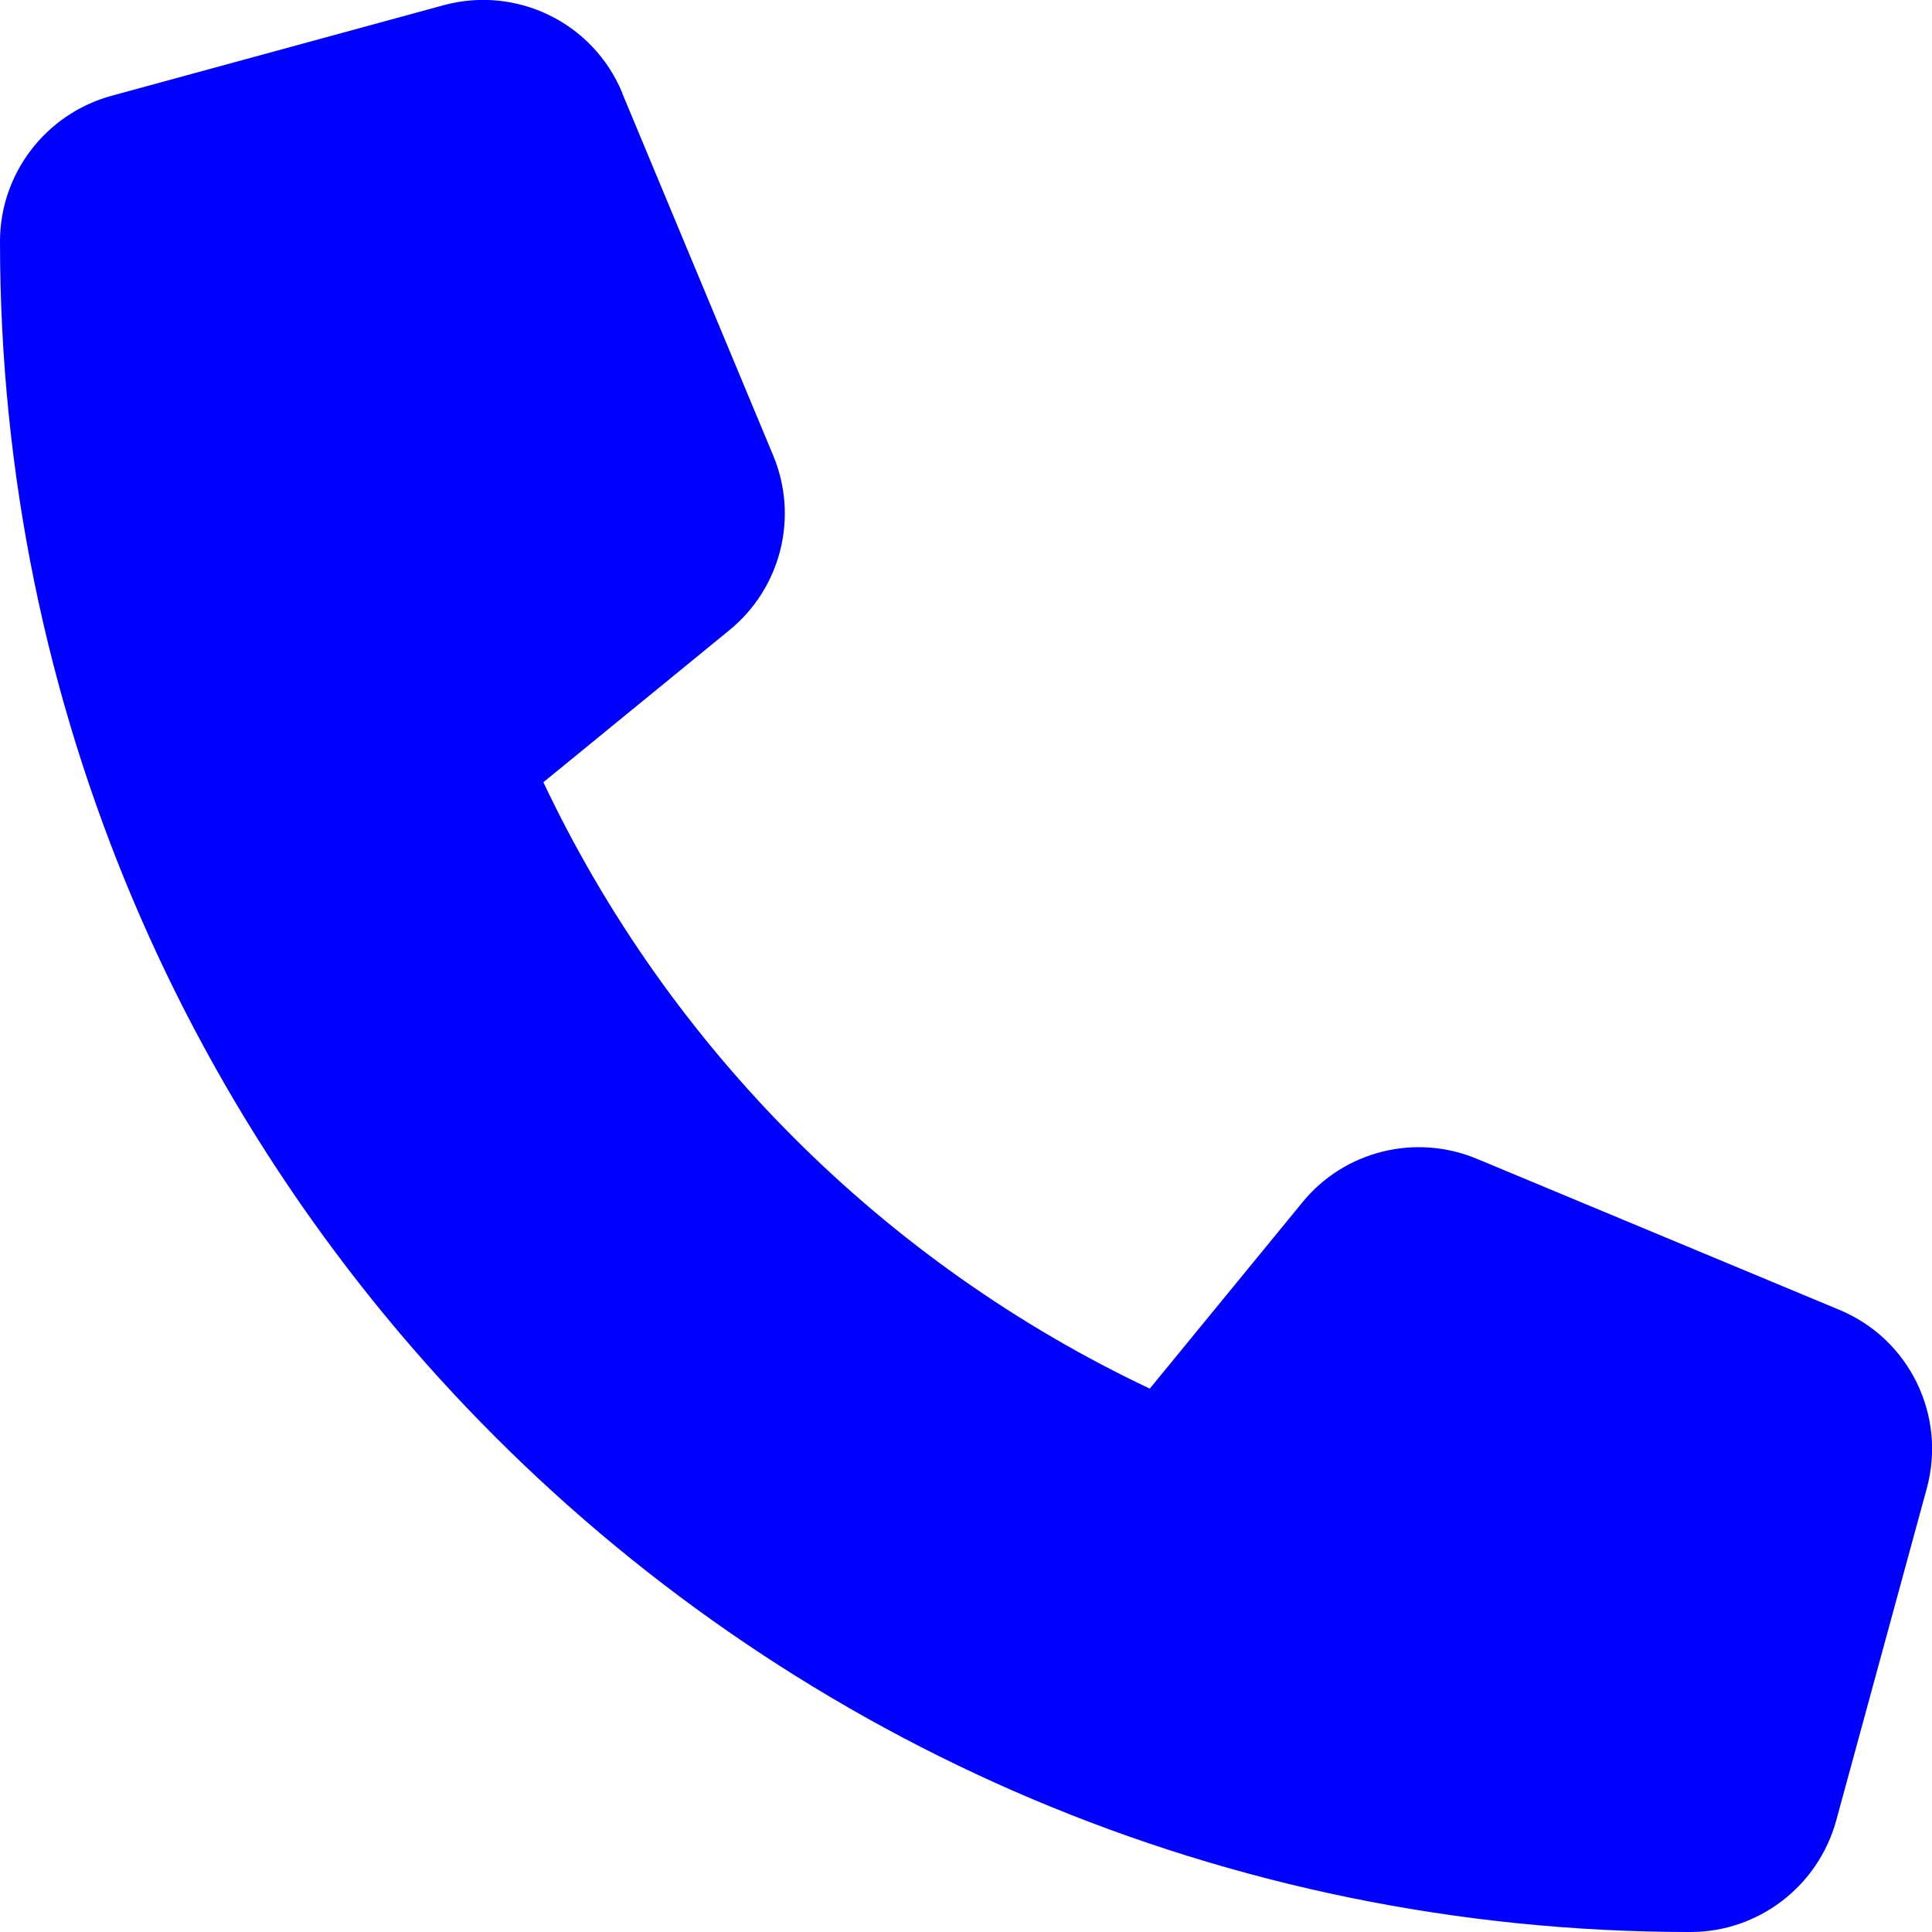
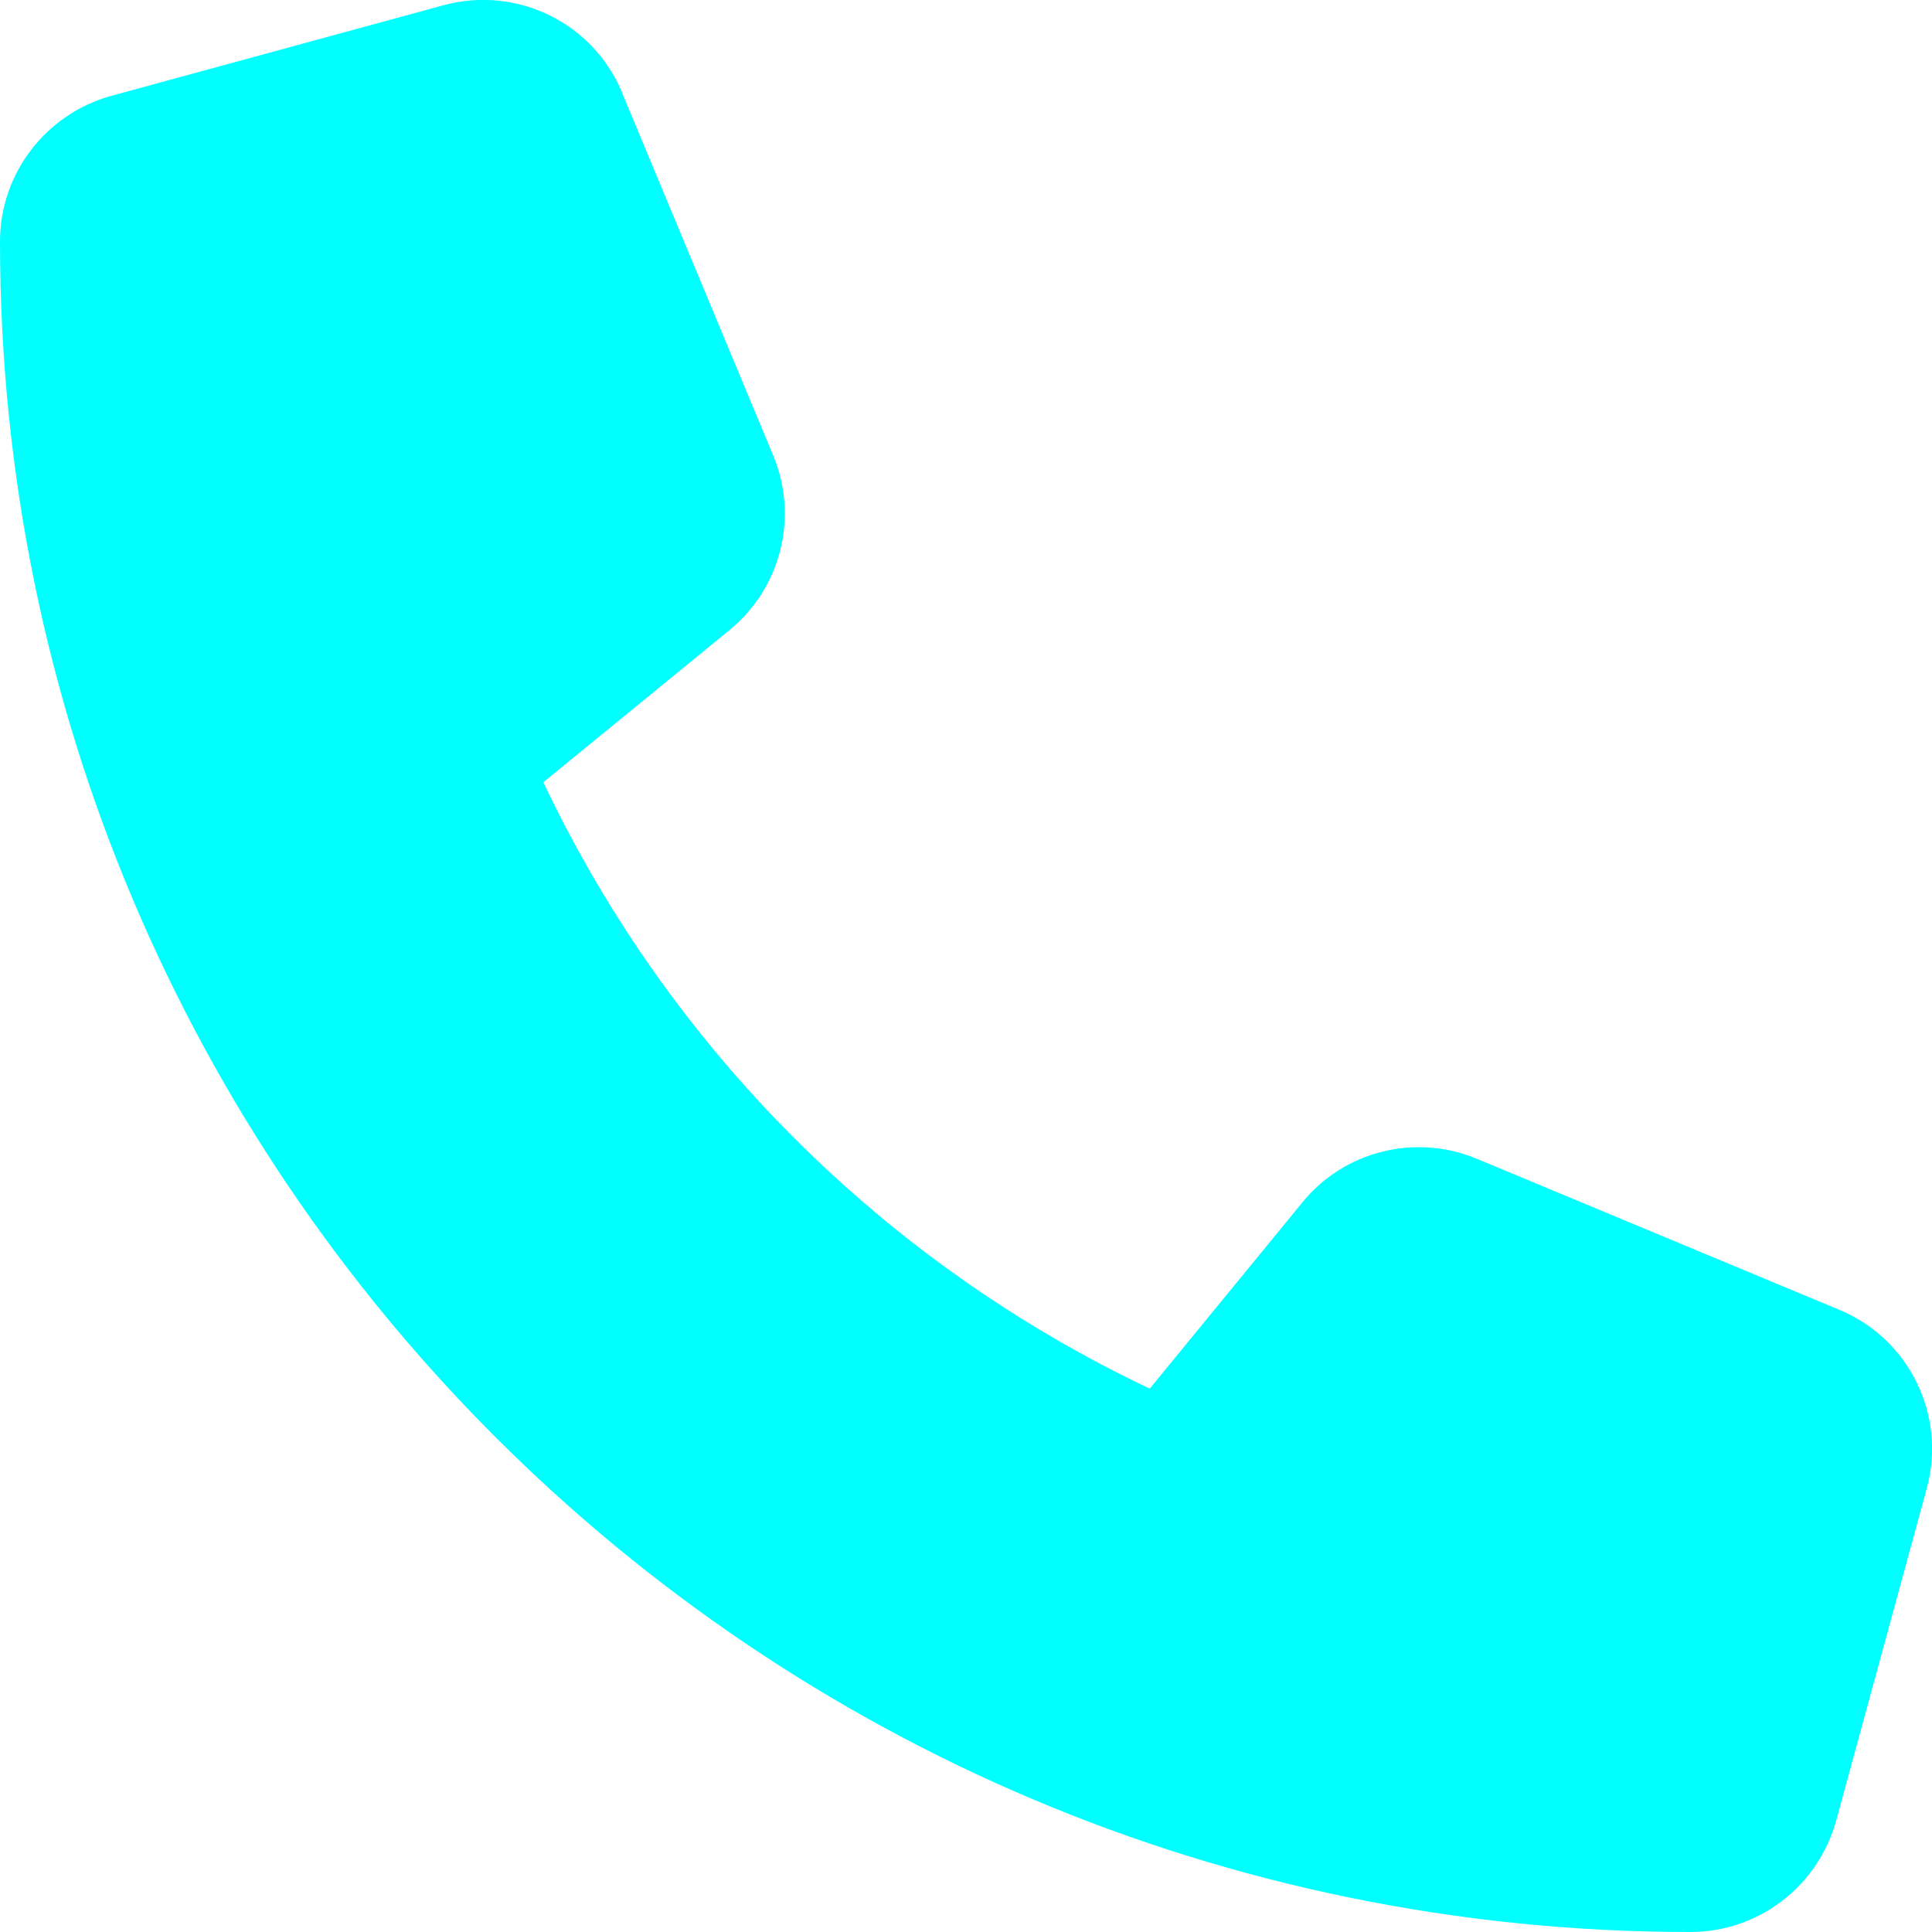
<svg xmlns="http://www.w3.org/2000/svg" height="16" width="16" viewBox="0 0 512 512">
-   <path opacity="1" fill="blue" d="M164.9 24.6c-7.7-18.6-28-28.5-47.4-23.2l-88 24C12.1 30.2 0 46 0 64C0 311.4 200.6 512 448 512c18 0 33.8-12.1 38.6-29.5l24-88c5.3-19.4-4.6-39.7-23.2-47.4l-96-40c-16.3-6.8-35.2-2.1-46.3 11.6L304.7 368C234.3 334.7 177.3 277.7 144 207.3L193.3 167c13.7-11.2 18.4-30 11.6-46.3l-40-96z" />
+   <path opacity="1" fill="#00ffff" d="M164.9 24.6c-7.7-18.6-28-28.5-47.4-23.2l-88 24C12.1 30.2 0 46 0 64C0 311.4 200.6 512 448 512c18 0 33.8-12.1 38.6-29.5l24-88c5.3-19.4-4.6-39.7-23.2-47.4l-96-40c-16.3-6.8-35.2-2.1-46.3 11.6L304.7 368C234.3 334.7 177.3 277.7 144 207.3L193.3 167c13.7-11.2 18.4-30 11.6-46.3l-40-96z" />
</svg>
